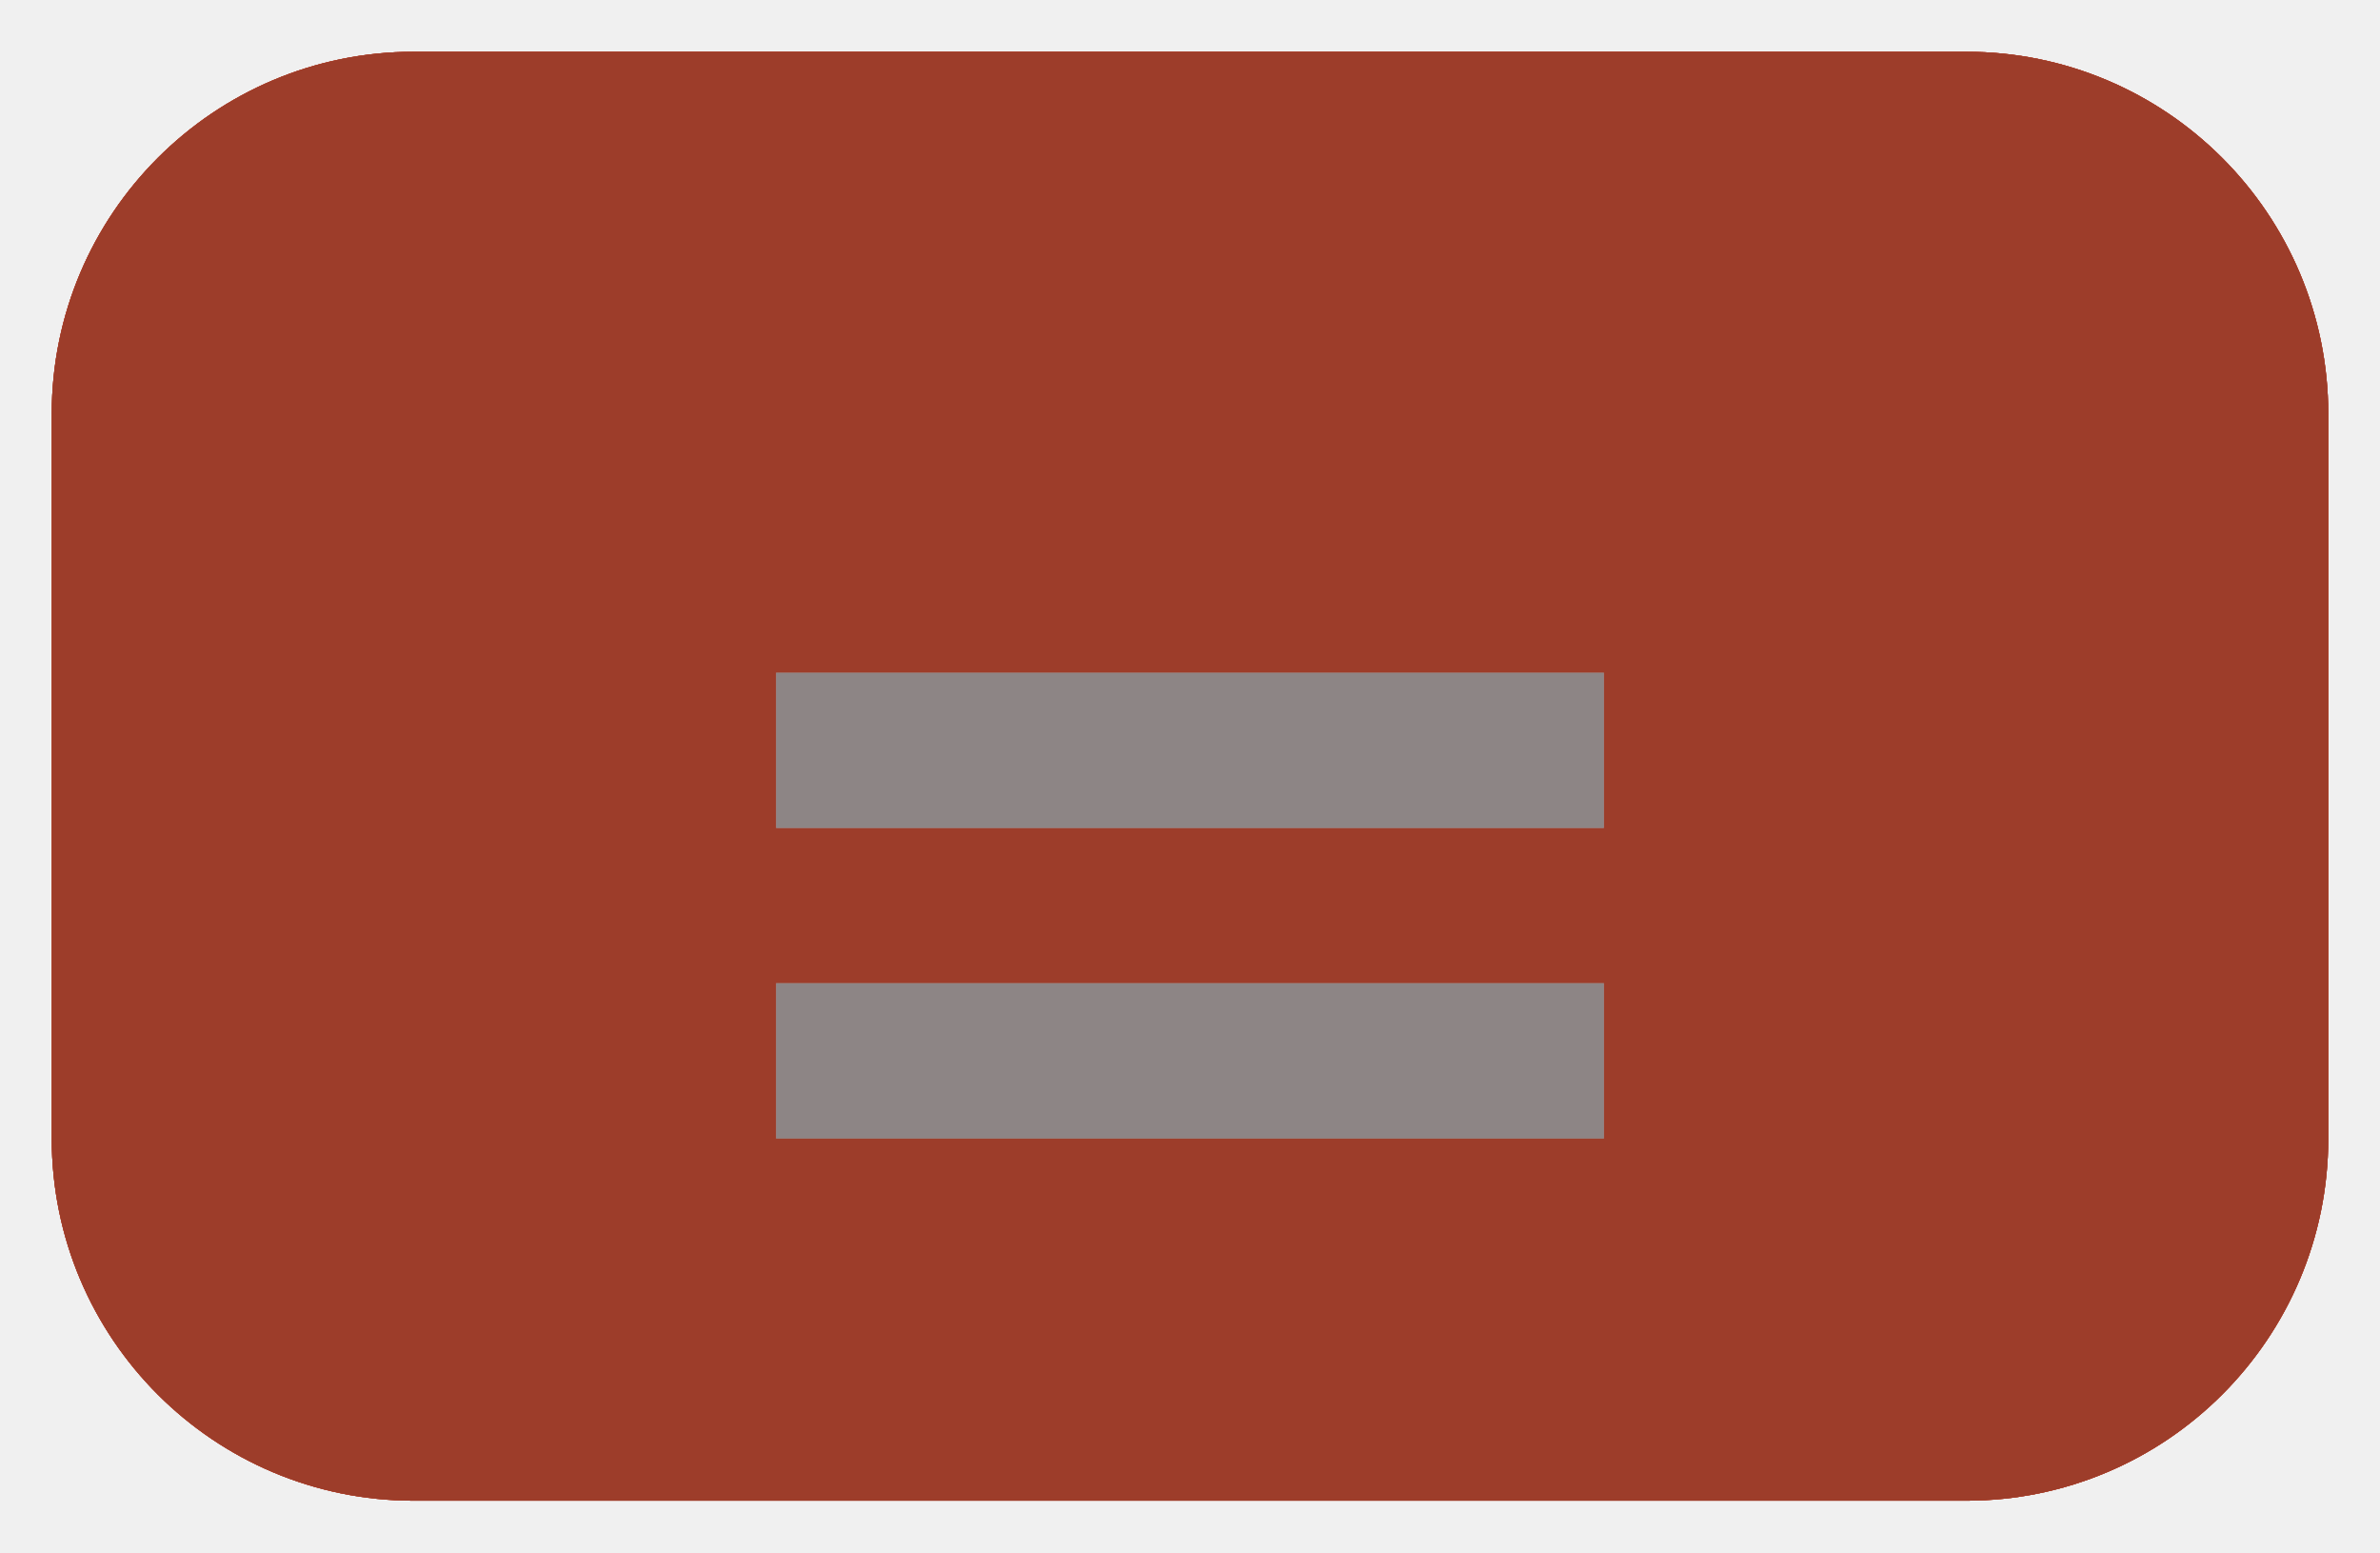
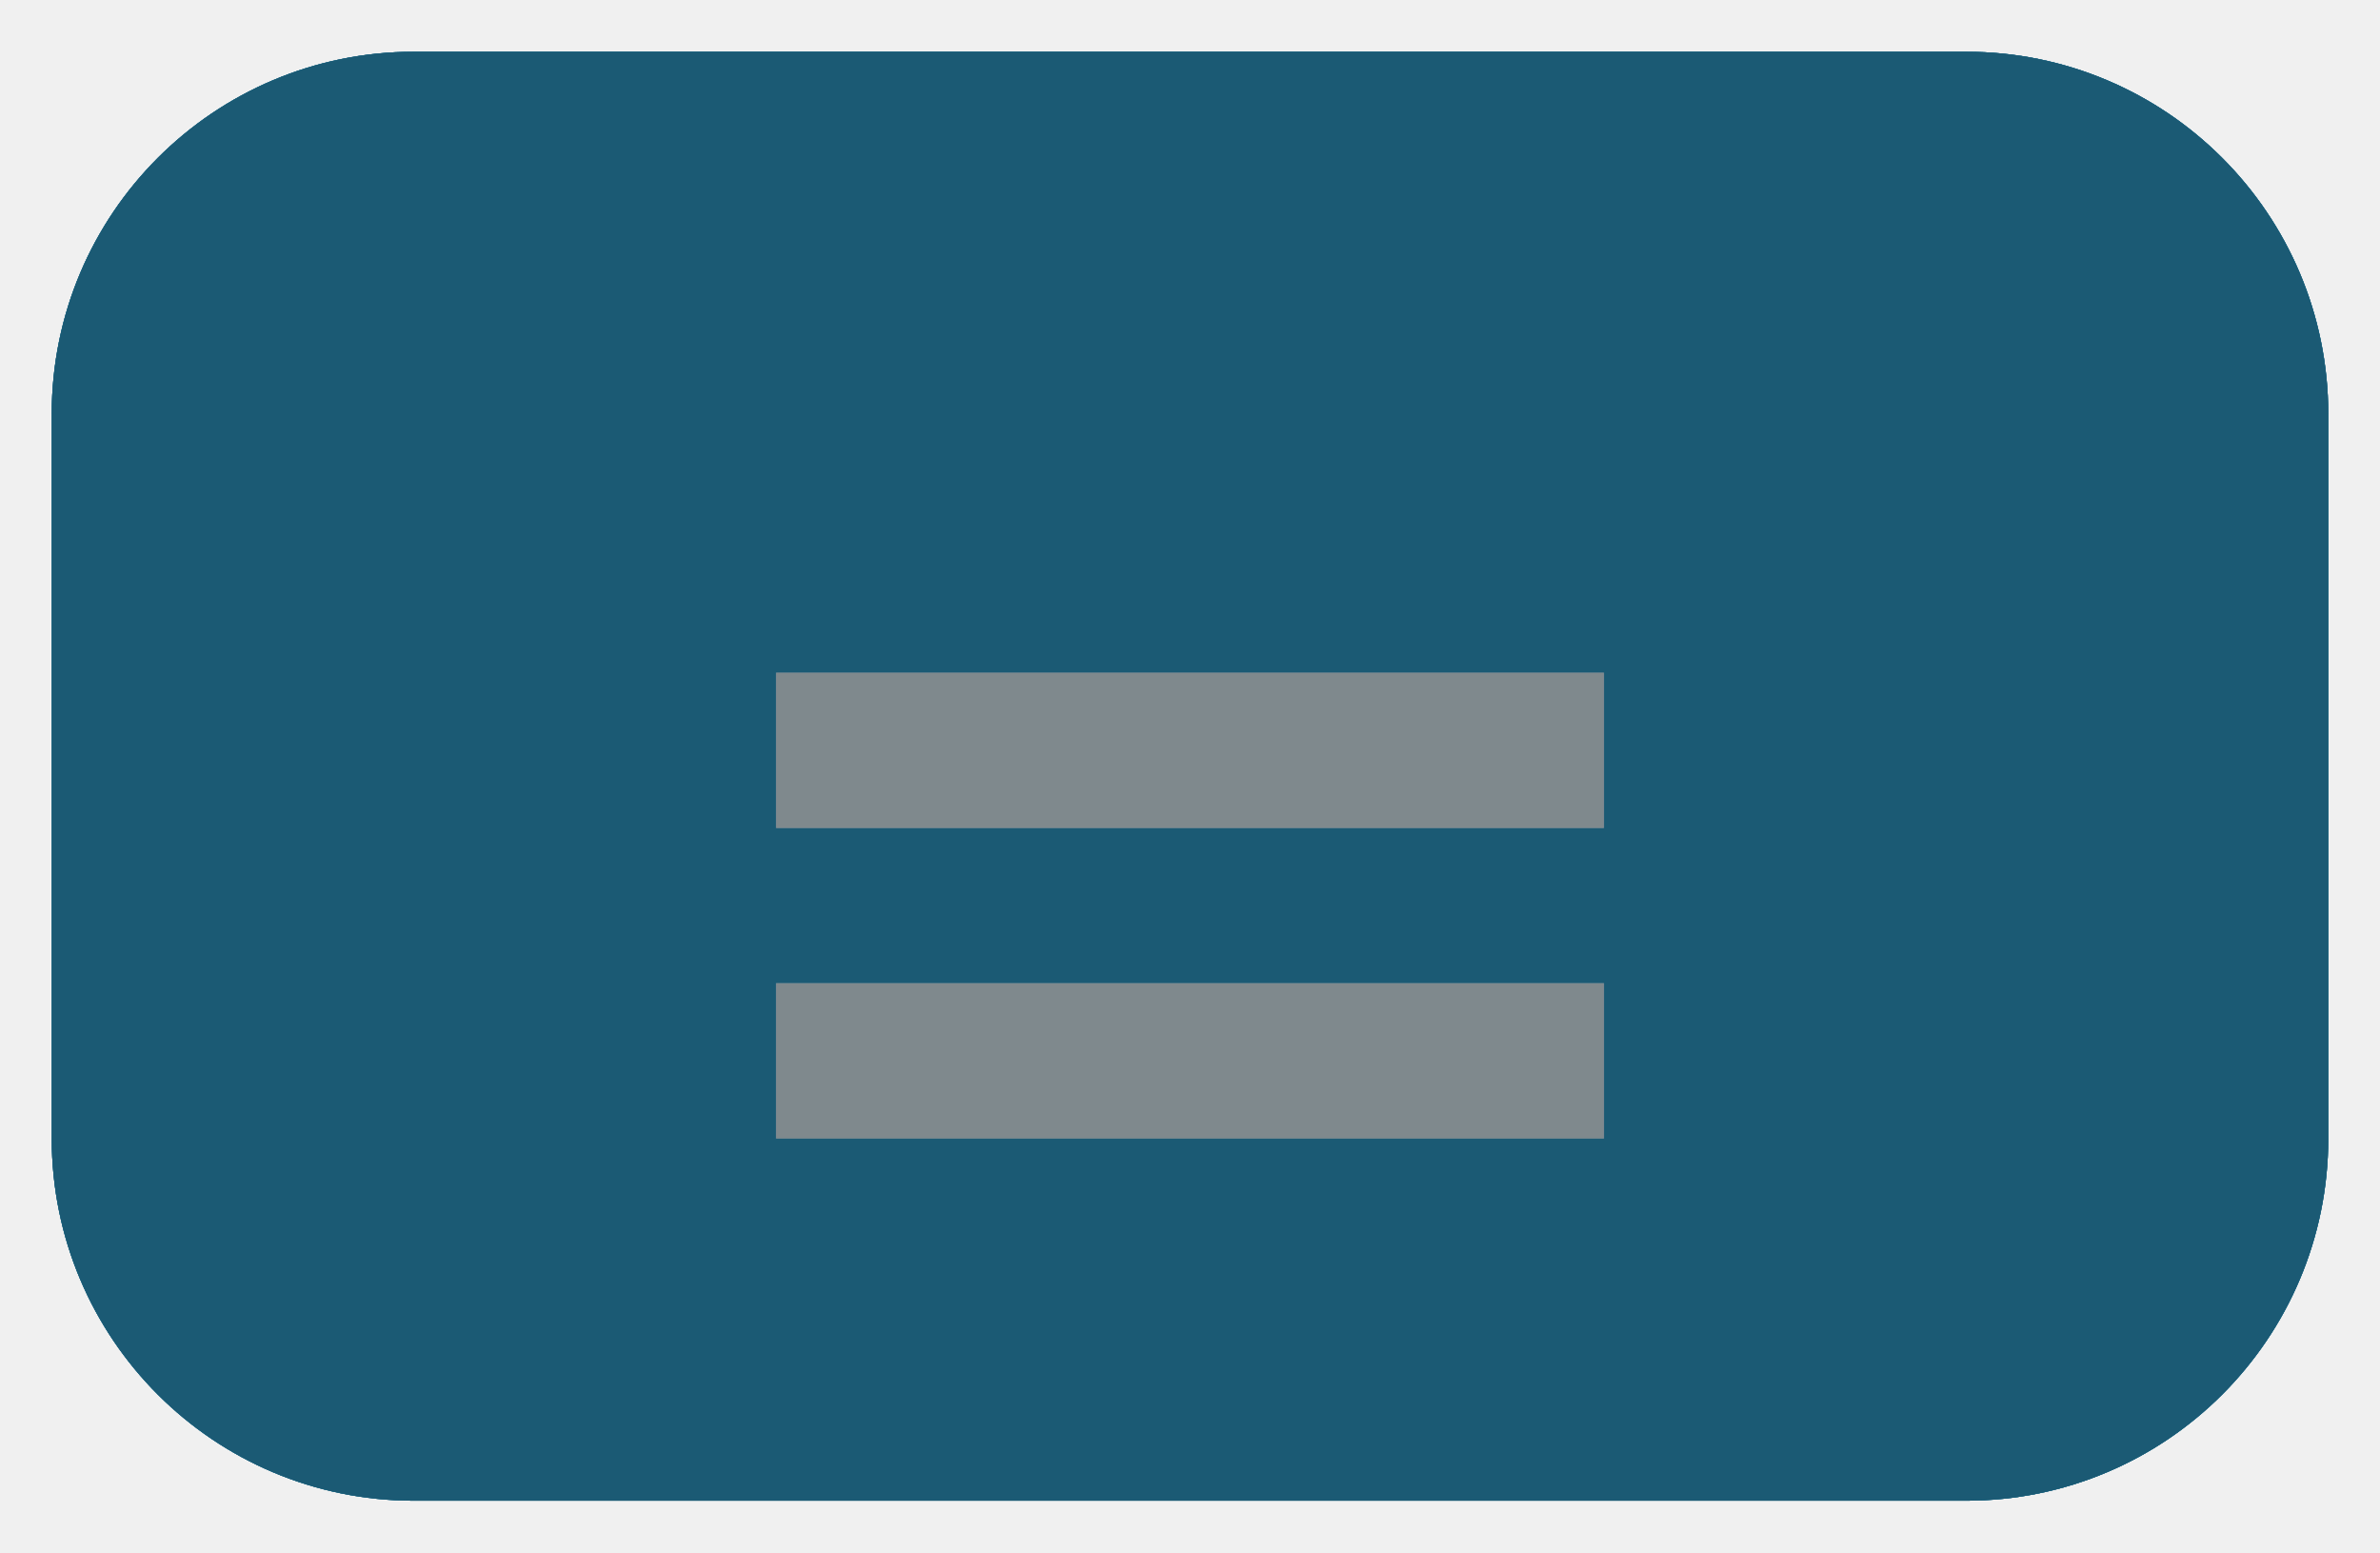
<svg xmlns="http://www.w3.org/2000/svg" width="46" height="30" viewBox="0 0 46 30">
  <g id="active-center">
    <g fill="#1c2026" opacity="1">
      <path d="M15 13h16v3H15zm0 6h16v3H15z" />
    </g>
  </g>
  <g id="inactive-center">
    <g fill="#1c2026" opacity=".65">
      <path d="M15 13h16v3H15zm0 6h16v3H15z" />
    </g>
  </g>
  <g id="hover-center">
-     <rect x="1" y="1" width="44" height="28" rx="7" fill="#c4462e" />
+     <rect x="1" y="1" width="44" height="28" rx="7" fill="#267a9b" />
    <g fill="#ffffff" opacity="1">
      <path d="M15 13h16v3H15zm0 6h16v3H15z" />
    </g>
  </g>
  <g id="pressed-center">
-     <rect x="1" y="1" width="44" height="28" rx="7" fill="#9d3d2a" />
+     <rect x="1" y="1" width="44" height="28" rx="7" fill="#1b5a74" />
    <g fill="#ffffff" opacity="1">
      <path d="M15 13h16v3H15zm0 6h16v3H15z" />
    </g>
  </g>
  <g id="hover-inactive-center">
-     <rect x="1" y="1" width="44" height="28" rx="7" fill="#c4462e" />
+     <rect x="1" y="1" width="44" height="28" rx="7" fill="#267a9b" />
    <g fill="#ffffff" opacity=".8">
      <path d="M15 13h16v3H15zm0 6h16v3H15z" />
    </g>
  </g>
  <g id="pressed-inactive-center">
-     <rect x="1" y="1" width="44" height="28" rx="7" fill="#9d3d2a" />
+     <rect x="1" y="1" width="44" height="28" rx="7" fill="#1b5a74" />
    <g fill="#ffffff" opacity=".8">
      <path d="M15 13h16v3H15zm0 6h16v3H15z" />
    </g>
  </g>
  <g id="deactivated-center">
    <g fill="#1c2026" opacity=".3">
      <path d="M15 13h16v3H15zm0 6h16v3H15z" />
    </g>
  </g>
  <g id="deactivated-inactive-center">
    <g fill="#1c2026" opacity=".22">
      <path d="M15 13h16v3H15zm0 6h16v3H15z" />
    </g>
  </g>
</svg>
